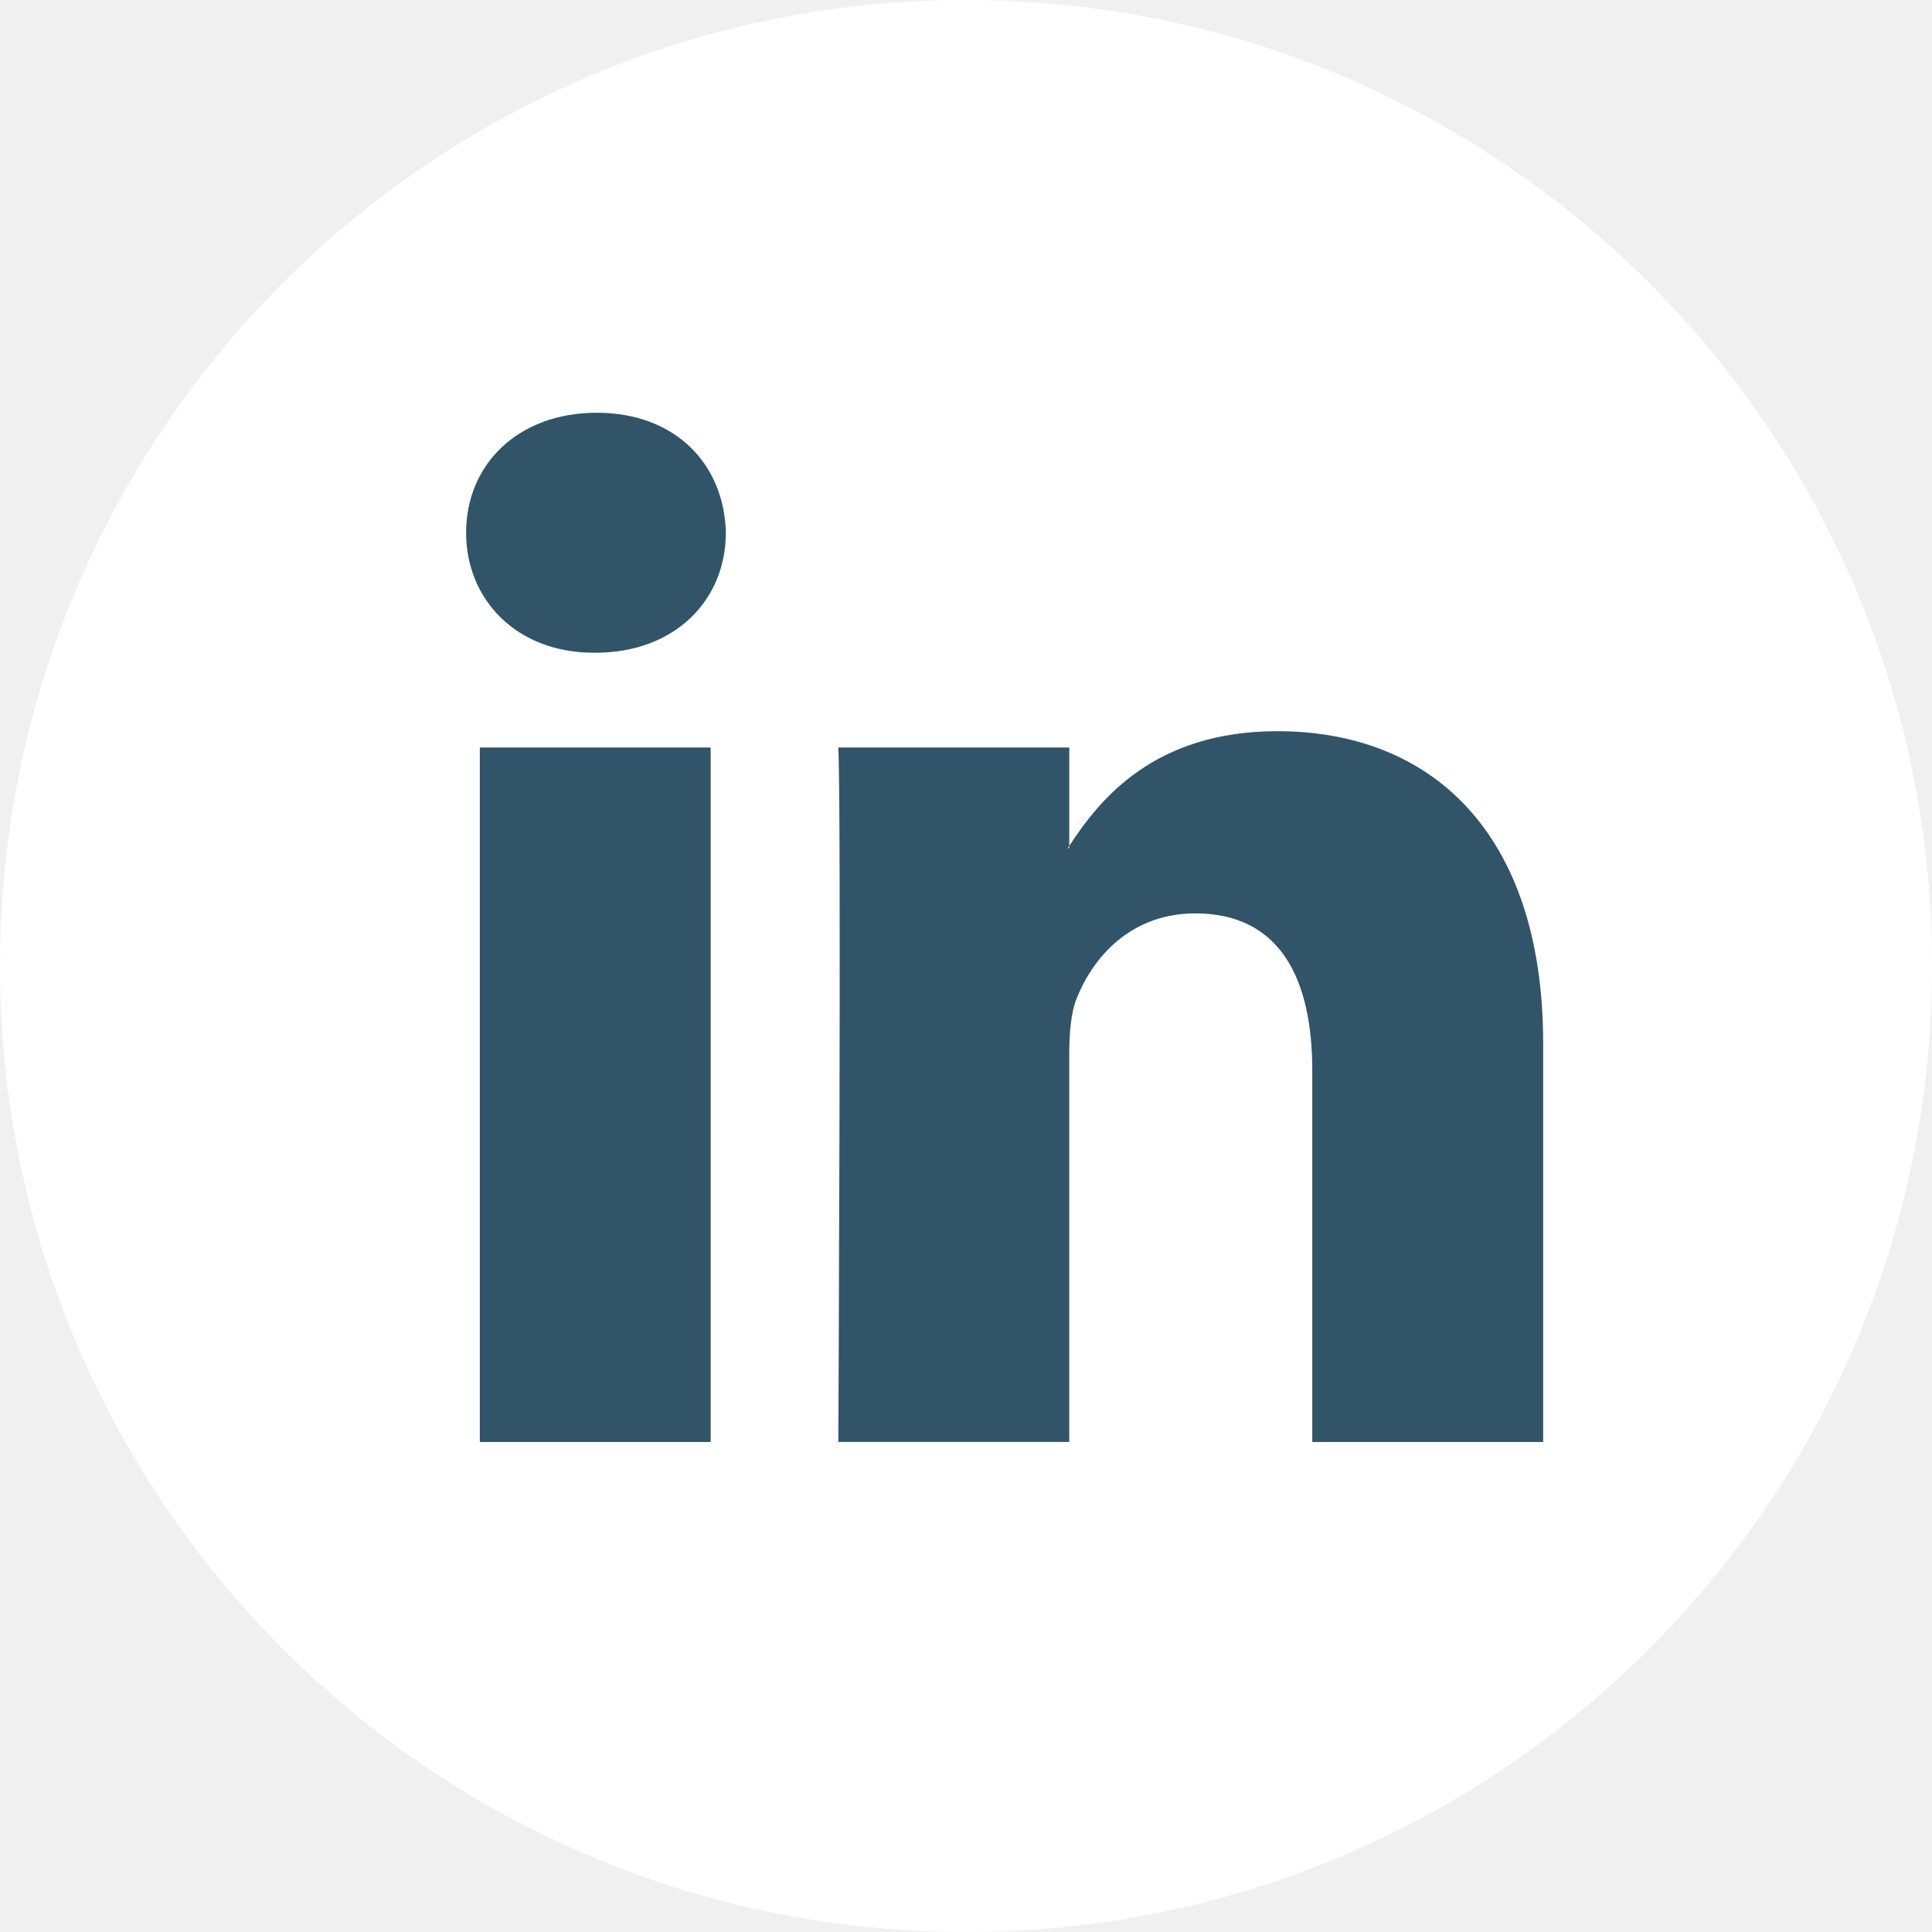
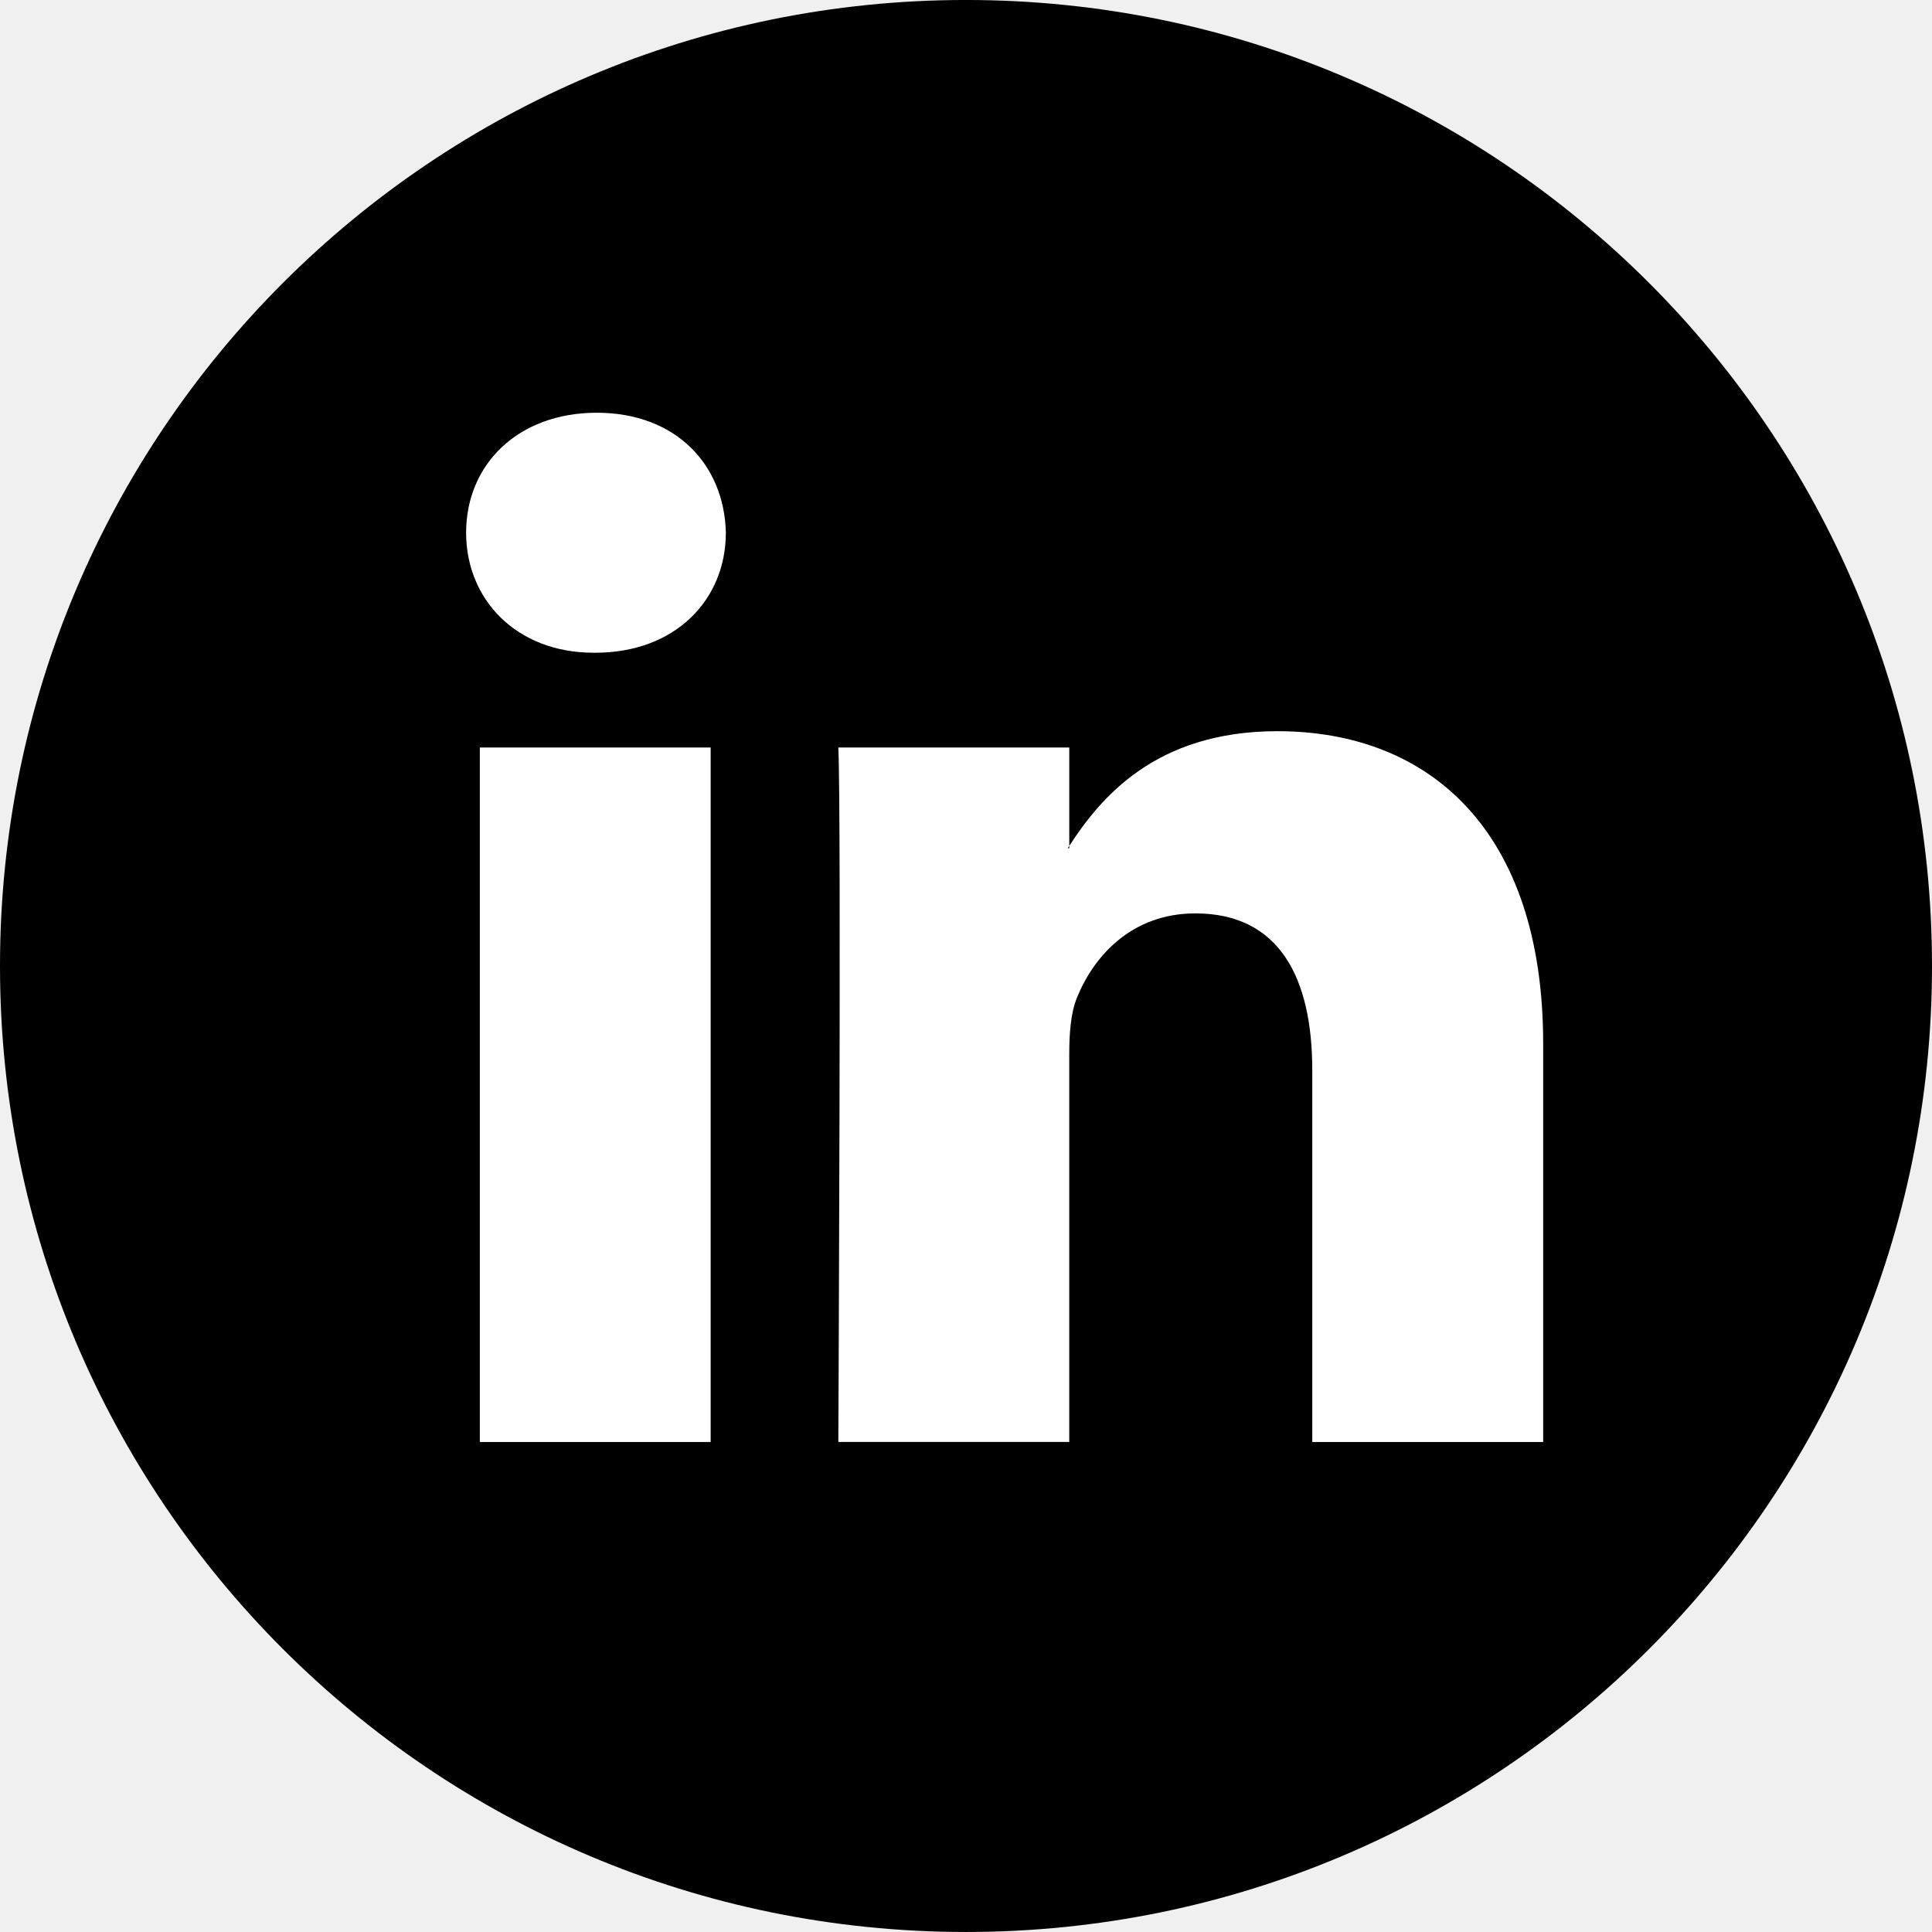
<svg xmlns="http://www.w3.org/2000/svg" version="1.1" id="Capa_1" x="0px" y="0px" viewBox="0 0 112.196 112.196" style="enable-background:new 0 0 112.196 112.196;" xml:space="preserve">
  <g>
-     <circle style="fill:#ffffff;" cx="56.098" cy="56.097" r="56.098" />
+     <circle style="fill:#000000;" cx="56.098" cy="56.097" r="56.098" />
    <g>
-       <path style="fill:#325468;" d="M89.616,60.611v23.128H76.207V62.161c0-5.418-1.936-9.118-6.791-9.118    c-3.705,0-5.906,2.491-6.878,4.903c-0.353,0.862-0.444,2.059-0.444,3.268v22.524H48.684c0,0,0.18-36.546,0-40.329h13.411v5.715    c-0.027,0.045-0.065,0.089-0.089,0.132h0.089v-0.132c1.782-2.742,4.96-6.662,12.085-6.662    C83.002,42.462,89.616,48.226,89.616,60.611L89.616,60.611z M34.656,23.969c-4.587,0-7.588,3.011-7.588,6.967    c0,3.872,2.914,6.97,7.412,6.97h0.087c4.677,0,7.585-3.098,7.585-6.97C42.063,26.98,39.244,23.969,34.656,23.969L34.656,23.969z     M27.865,83.739H41.27V43.409H27.865V83.739z" />
+       <path style="fill:#FFFFFF;" d="M89.616,60.611v23.128H76.207V62.161c0-5.418-1.936-9.118-6.791-9.118    c-3.705,0-5.906,2.491-6.878,4.903c-0.353,0.862-0.444,2.059-0.444,3.268v22.524H48.684c0,0,0.18-36.546,0-40.329h13.411v5.715    c-0.027,0.045-0.065,0.089-0.089,0.132h0.089v-0.132c1.782-2.742,4.96-6.662,12.085-6.662    C83.002,42.462,89.616,48.226,89.616,60.611L89.616,60.611z M34.656,23.969c-4.587,0-7.588,3.011-7.588,6.967    c0,3.872,2.914,6.97,7.412,6.97h0.087c4.677,0,7.585-3.098,7.585-6.97C42.063,26.98,39.244,23.969,34.656,23.969L34.656,23.969z     M27.865,83.739H41.27V43.409H27.865V83.739z" />
    </g>
  </g>
  <g>
</g>
  <g>
</g>
  <g>
</g>
  <g>
</g>
  <g>
</g>
  <g>
</g>
  <g>
</g>
  <g>
</g>
  <g>
</g>
  <g>
</g>
  <g>
</g>
  <g>
</g>
  <g>
</g>
  <g>
</g>
  <g>
</g>
</svg>
